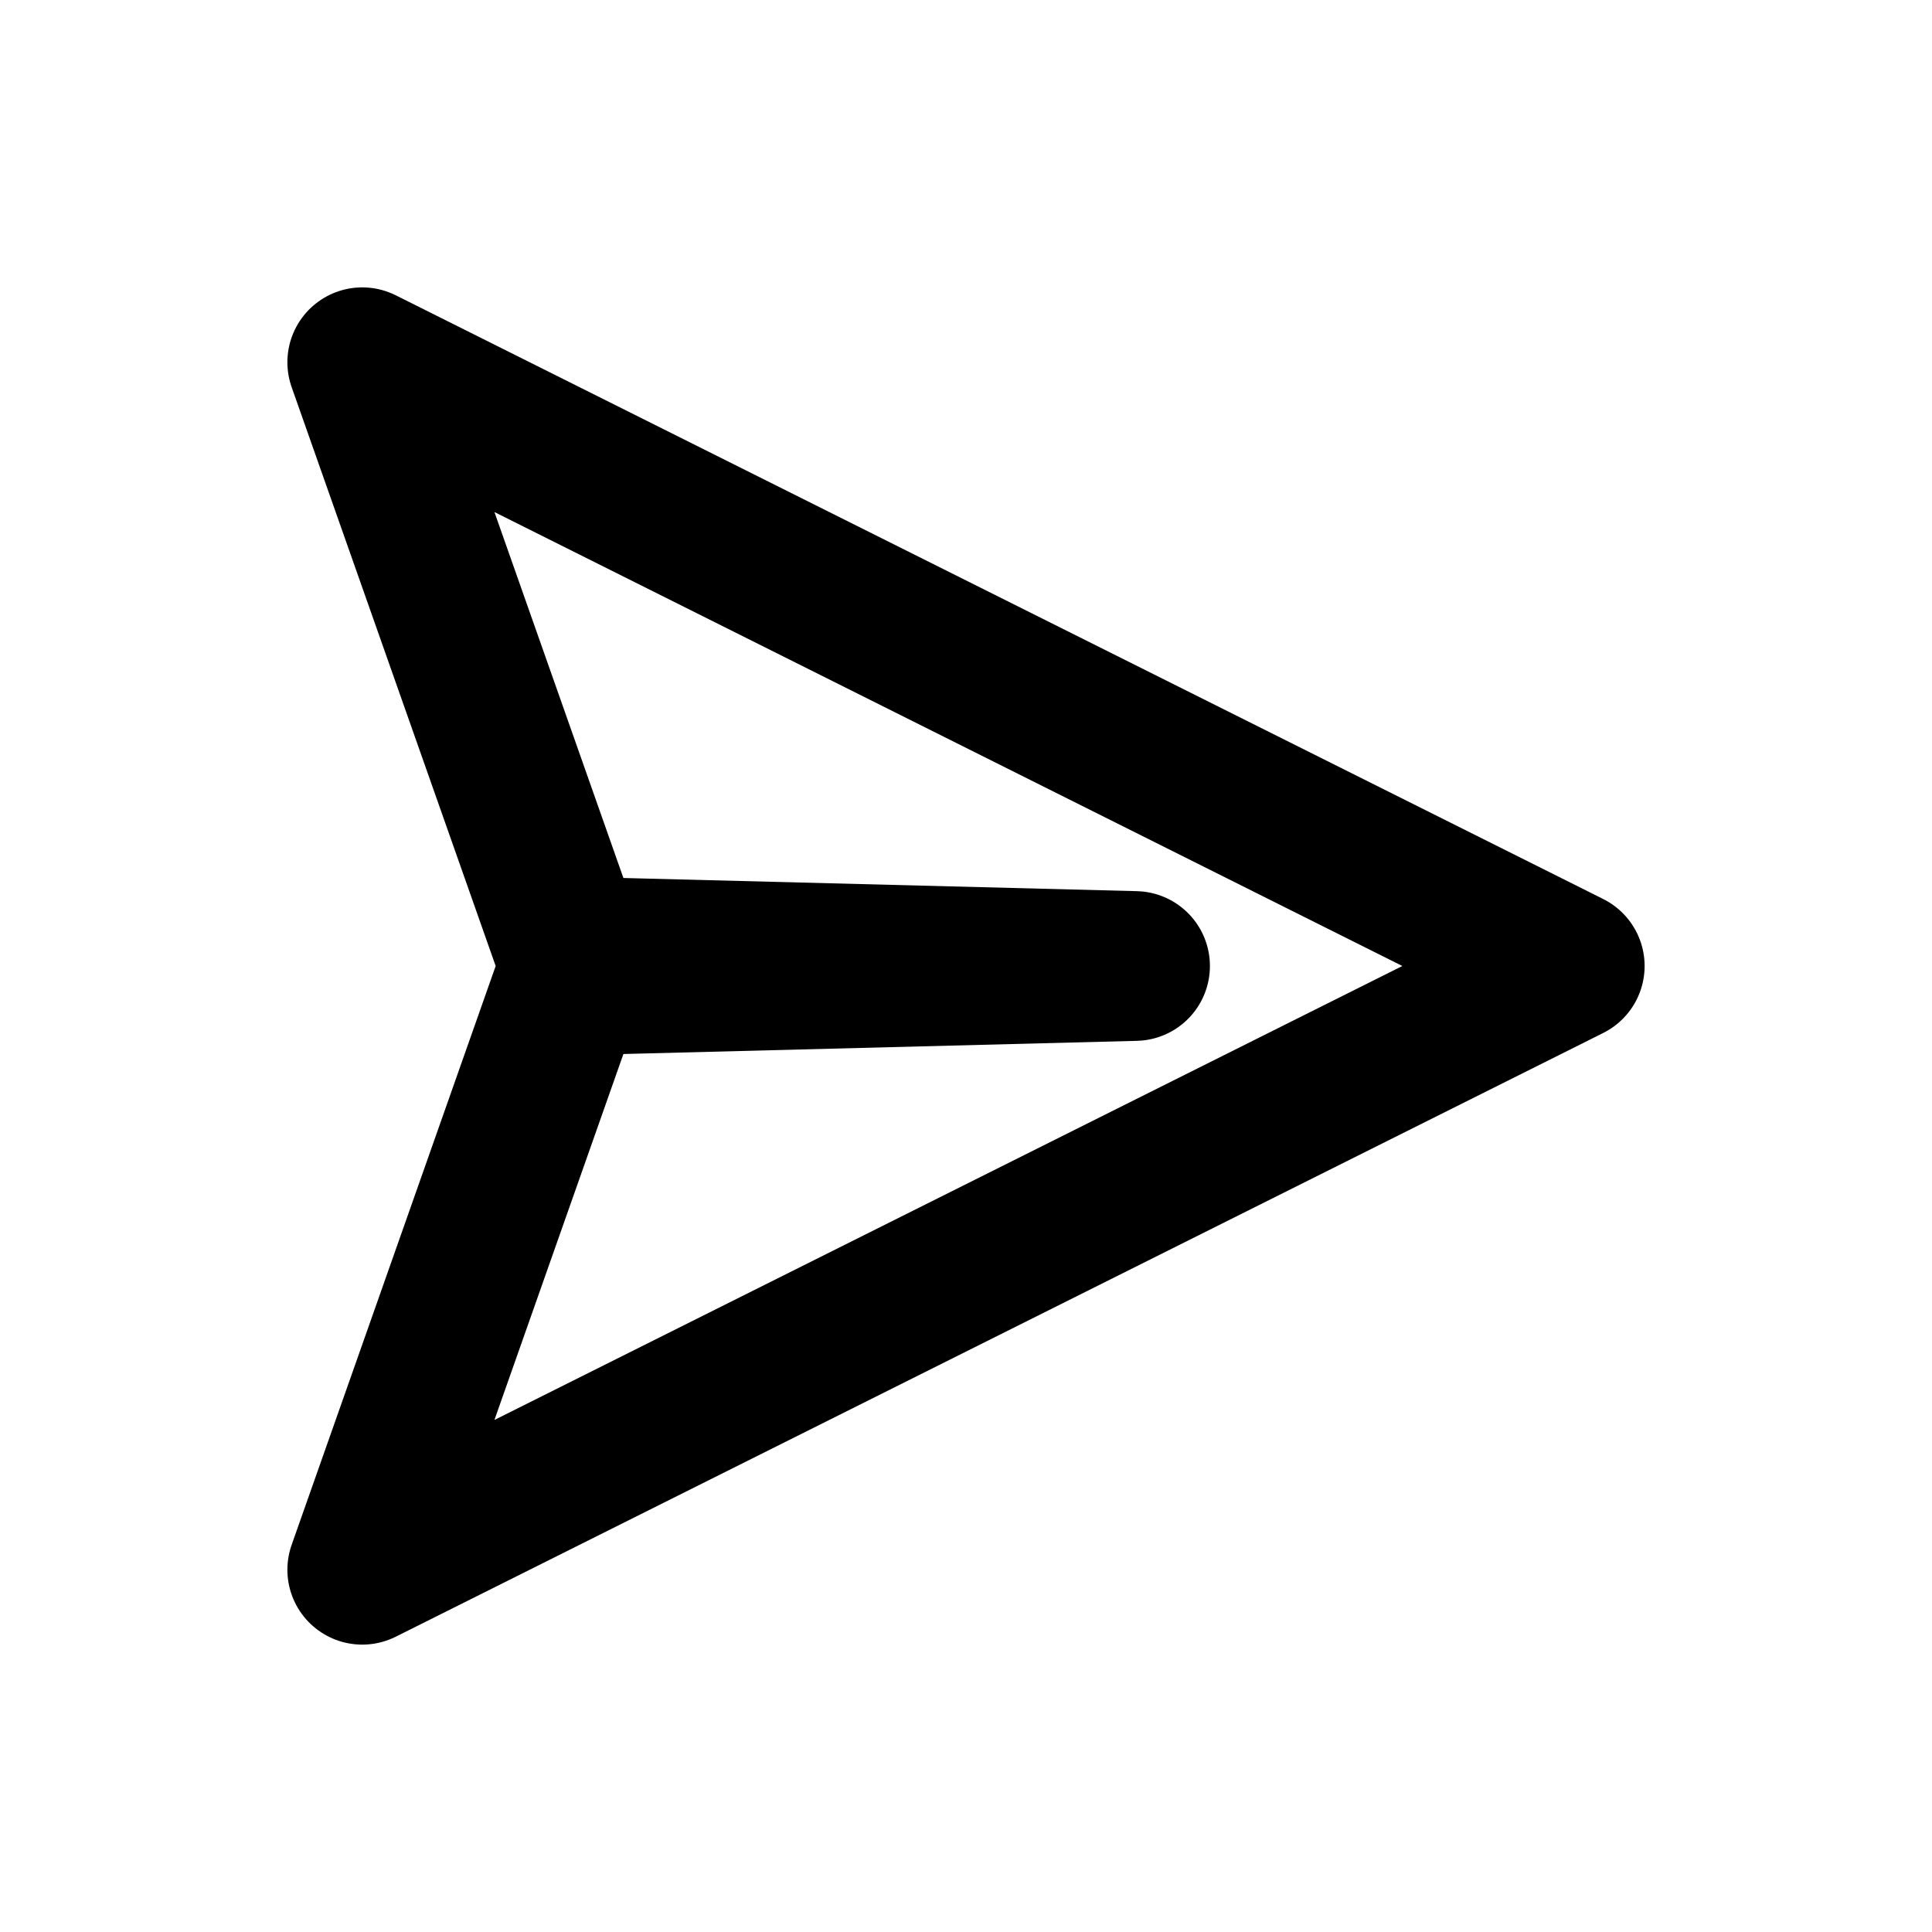
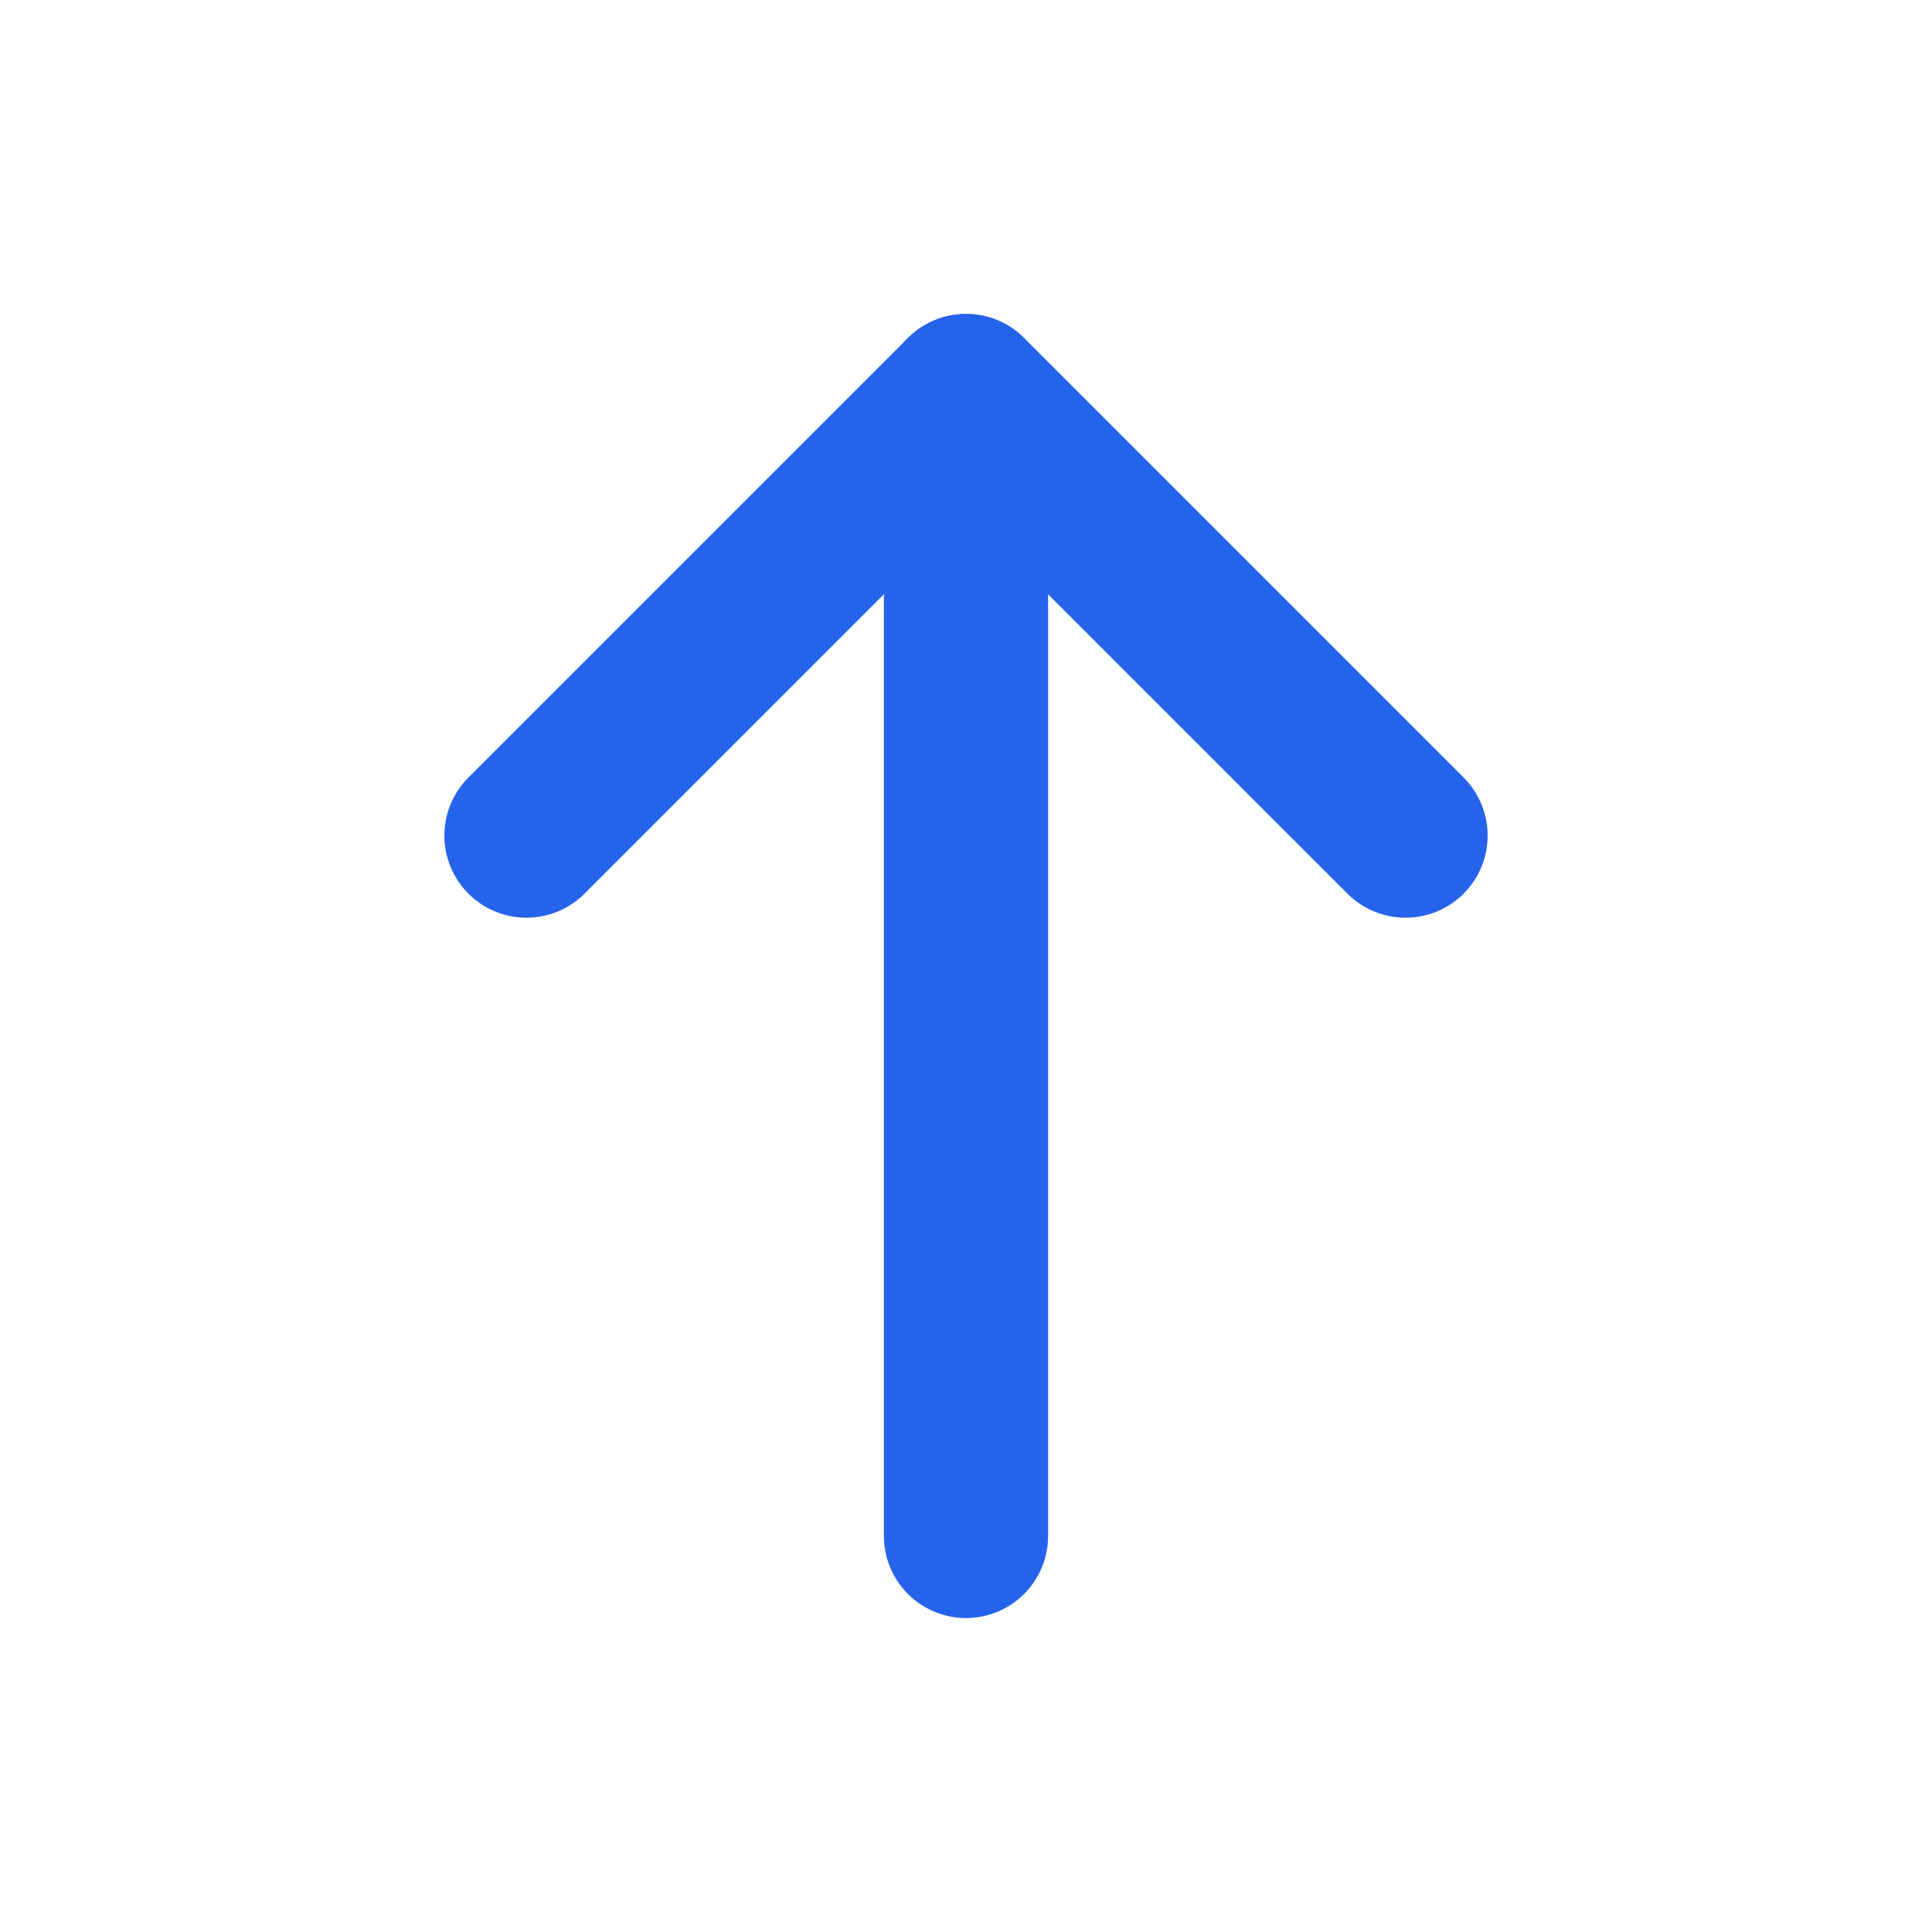
<svg xmlns="http://www.w3.org/2000/svg" width="20" height="20" viewBox="0 0 20 20" fill="none">
-   <path d="M3.75 16.25L16.25 10L3.75 3.75L5.9 9.85L11.75 10L5.9 10.15L3.75 16.25Z" stroke="currentColor" stroke-width="1.55" stroke-linecap="round" stroke-linejoin="round" />
+   <path d="M10 15.9V4.1" stroke="#2563eb" stroke-width="1.7" stroke-linecap="round" />
+   <path d="M5.45 8.65L10 4.1l4.55 4.55" stroke="#2563eb" stroke-width="1.7" stroke-linecap="round" stroke-linejoin="round" />
</svg>
